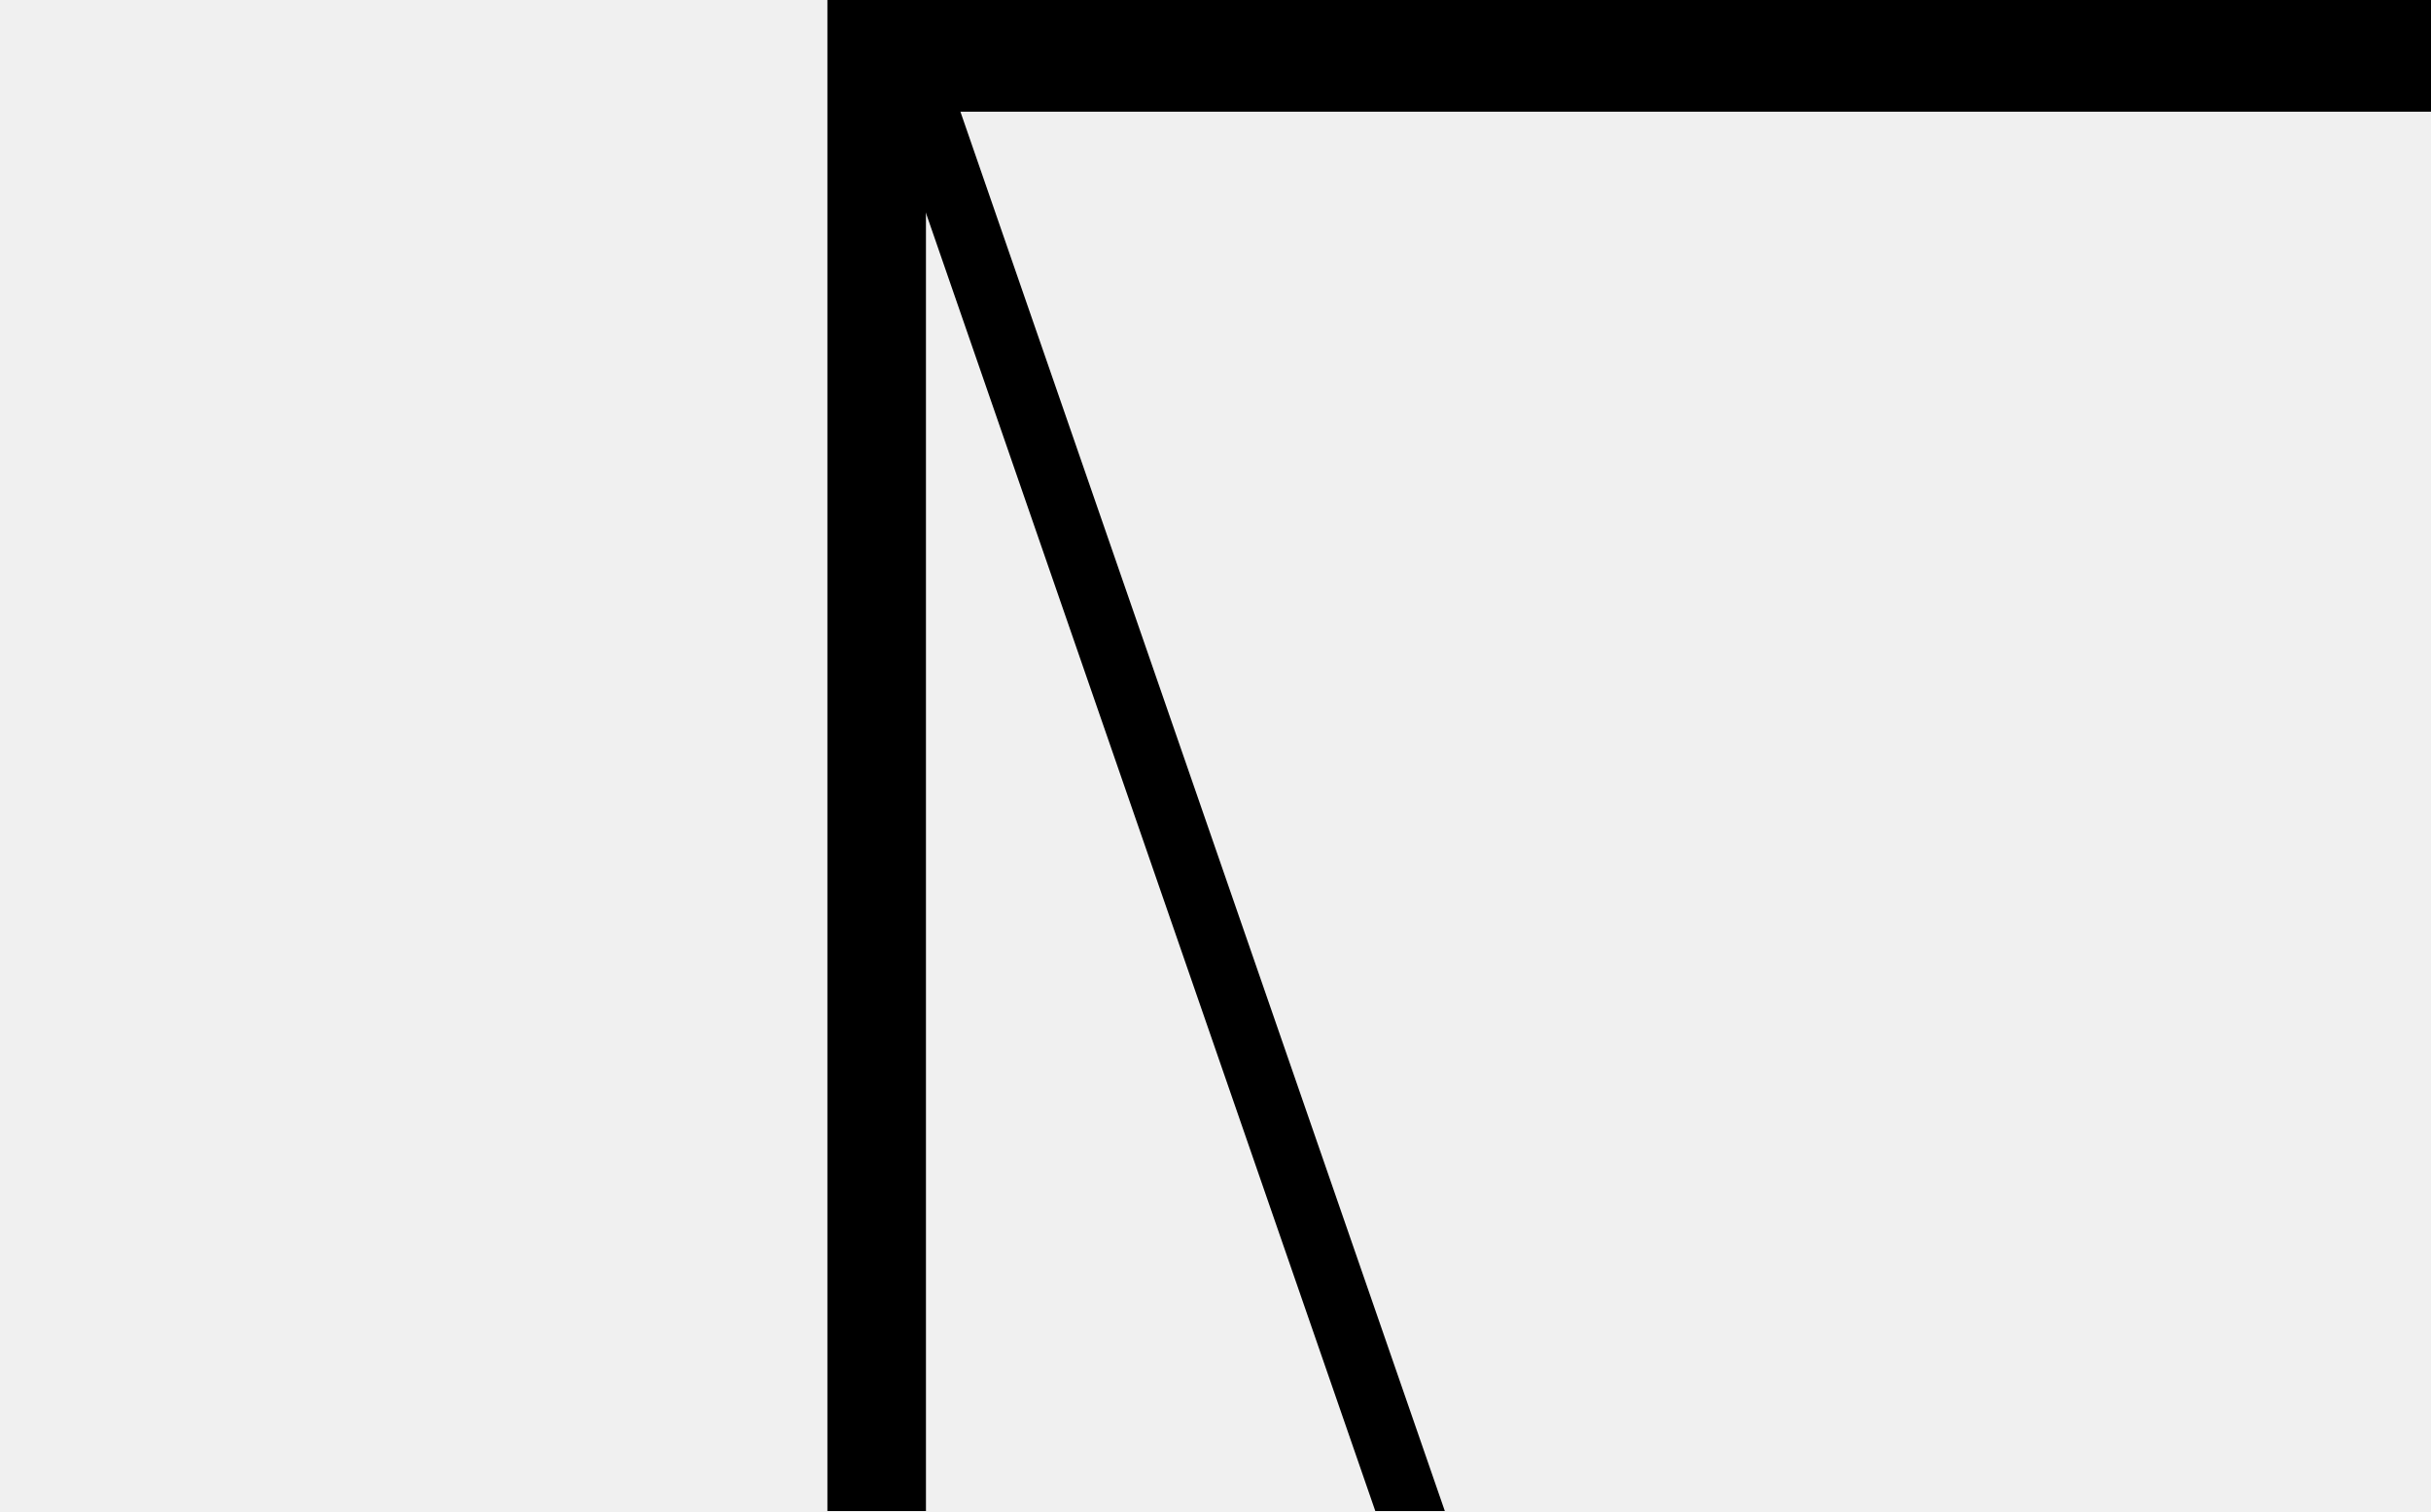
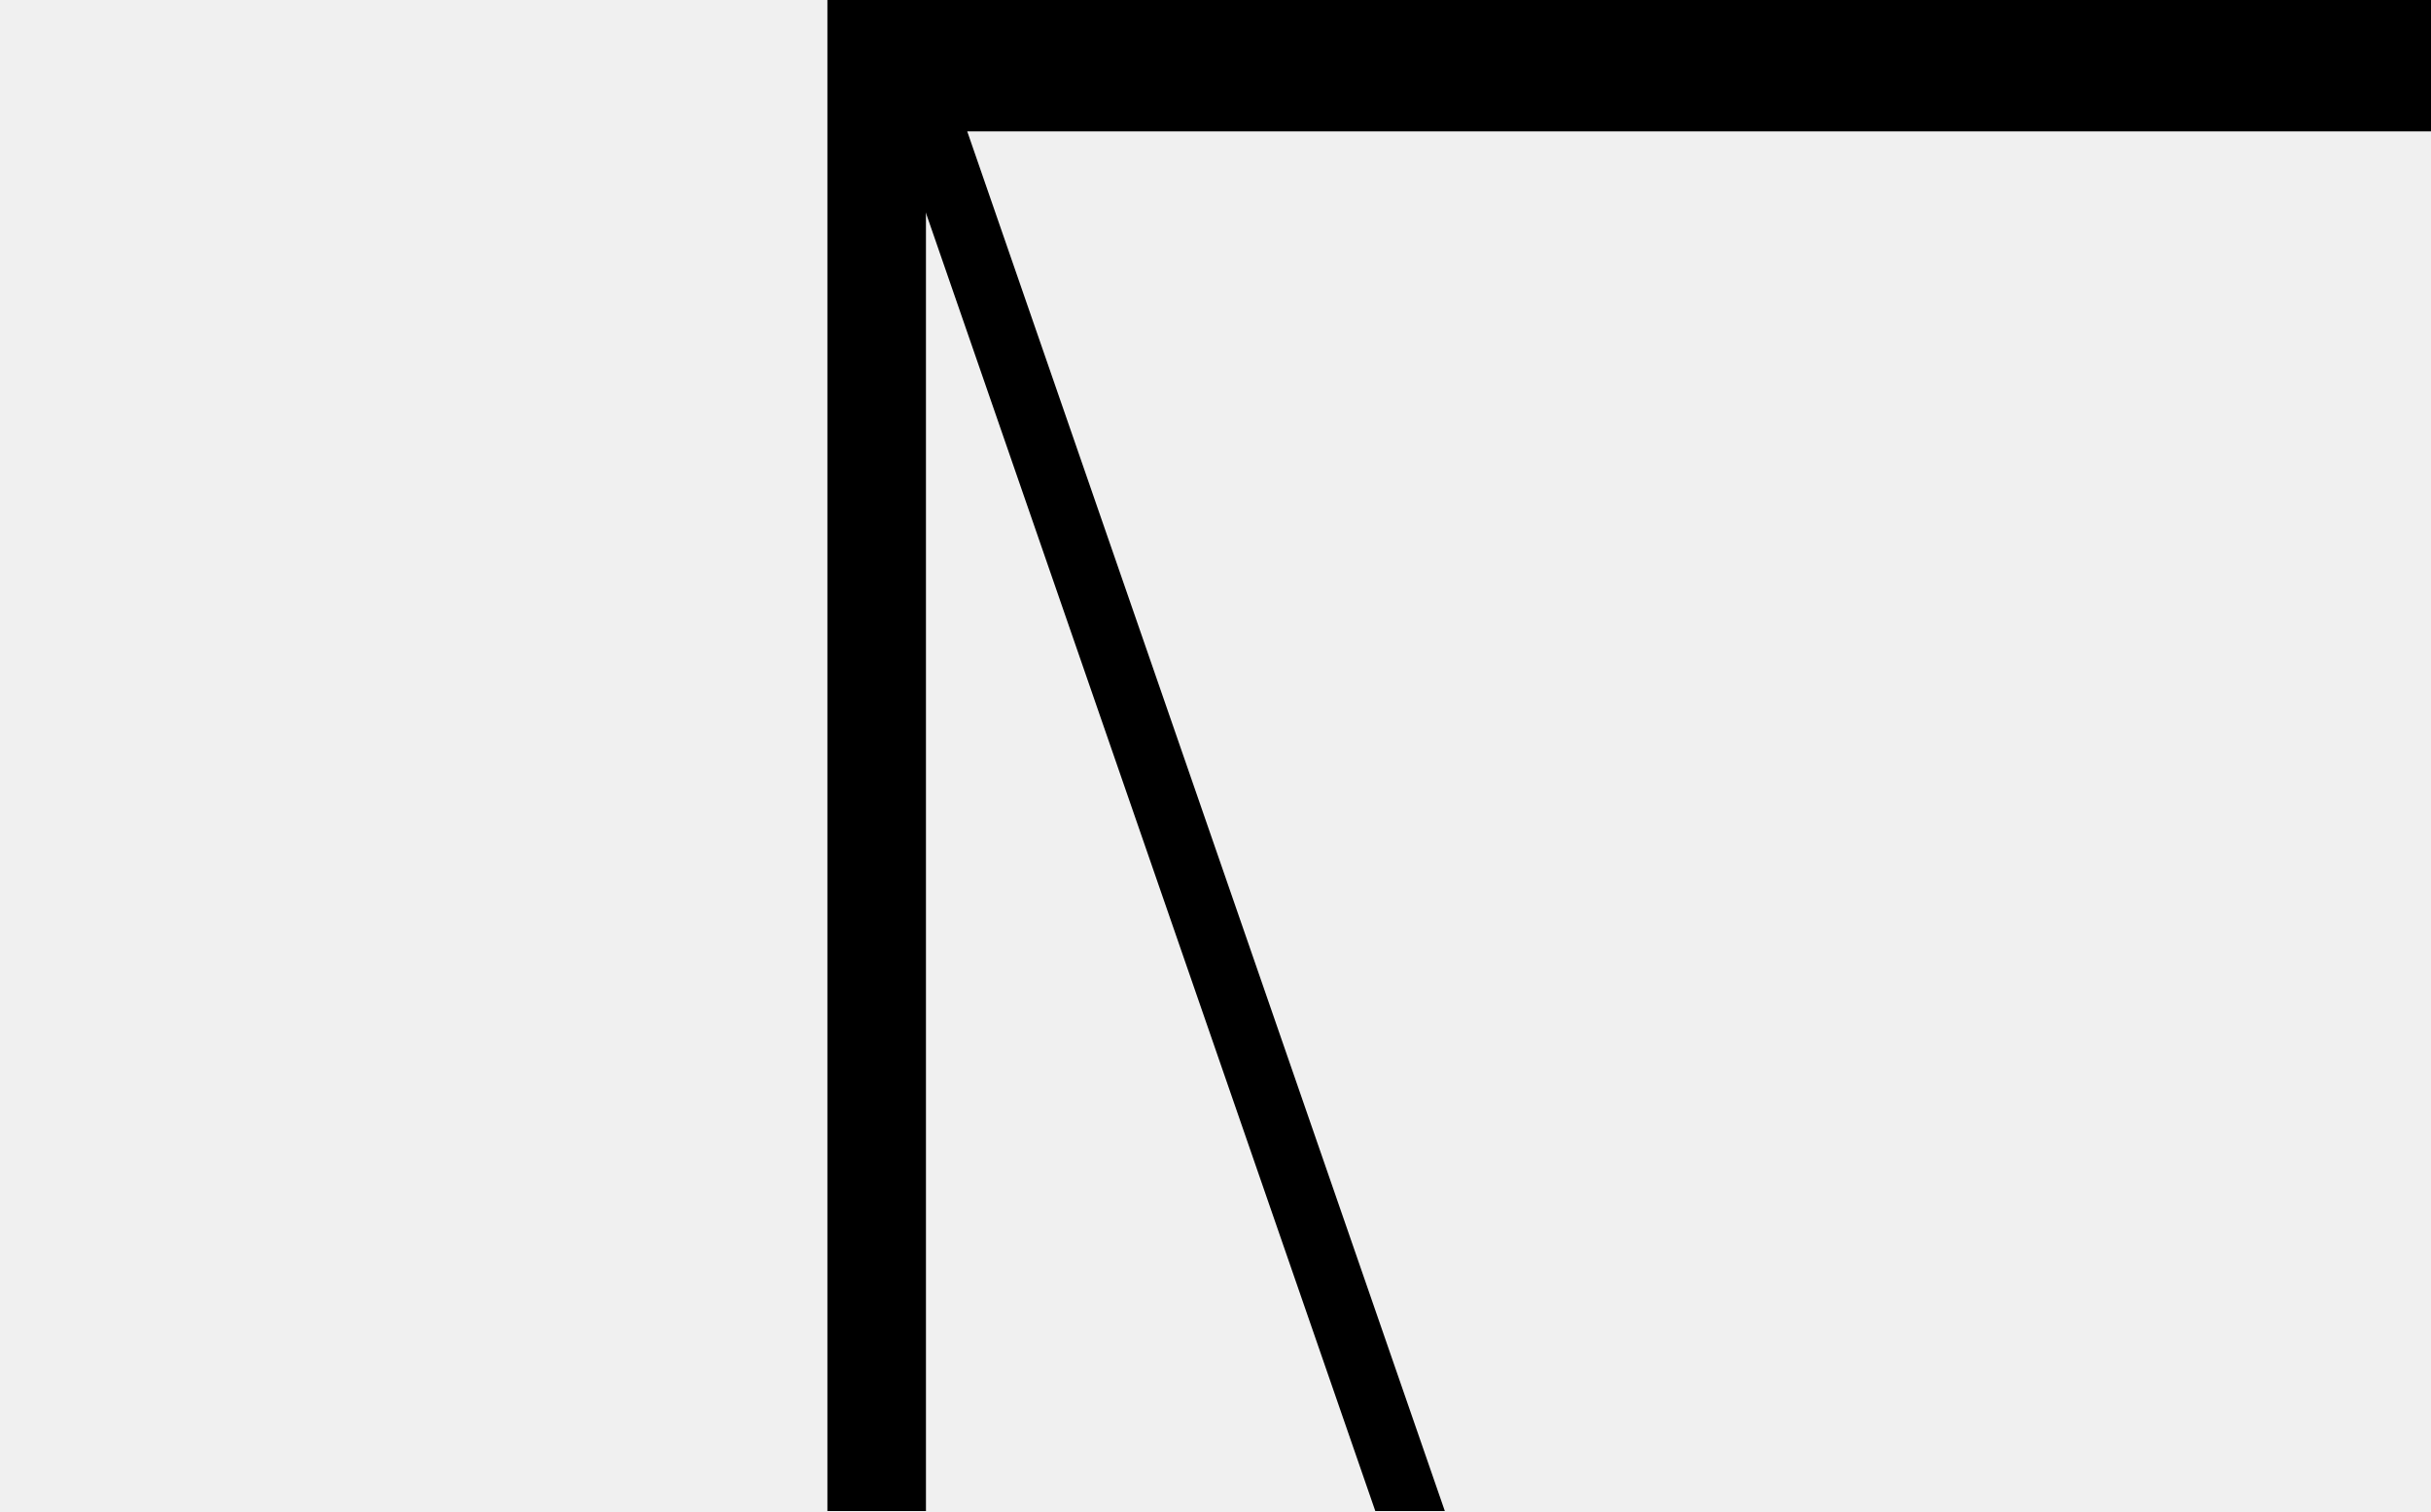
<svg xmlns="http://www.w3.org/2000/svg" width="37" height="23" viewBox="0 0 37 23" fill="none">
  <g clip-path="url(#clip0_410_62)">
    <mask id="mask0_410_62" style="mask-type:luminance" maskUnits="userSpaceOnUse" x="0" y="0" width="37" height="23">
      <path d="M37 0H0V23H37V0Z" fill="white" />
    </mask>
    <g mask="url(#mask0_410_62)">
      <path d="M13.5 0L22.5 26" stroke="black" />
-       <path d="M13 0.7H37" stroke="black" stroke-width="2" />
+       <path d="M13 1H37" stroke="black" stroke-width="2" />
      <path d="M13.343 23V-10" stroke="black" stroke-width="1.5" />
    </g>
  </g>
  <defs>
    <clipPath id="clip0_410_62">
      <rect width="37" height="23" fill="white" />
    </clipPath>
  </defs>
</svg>
